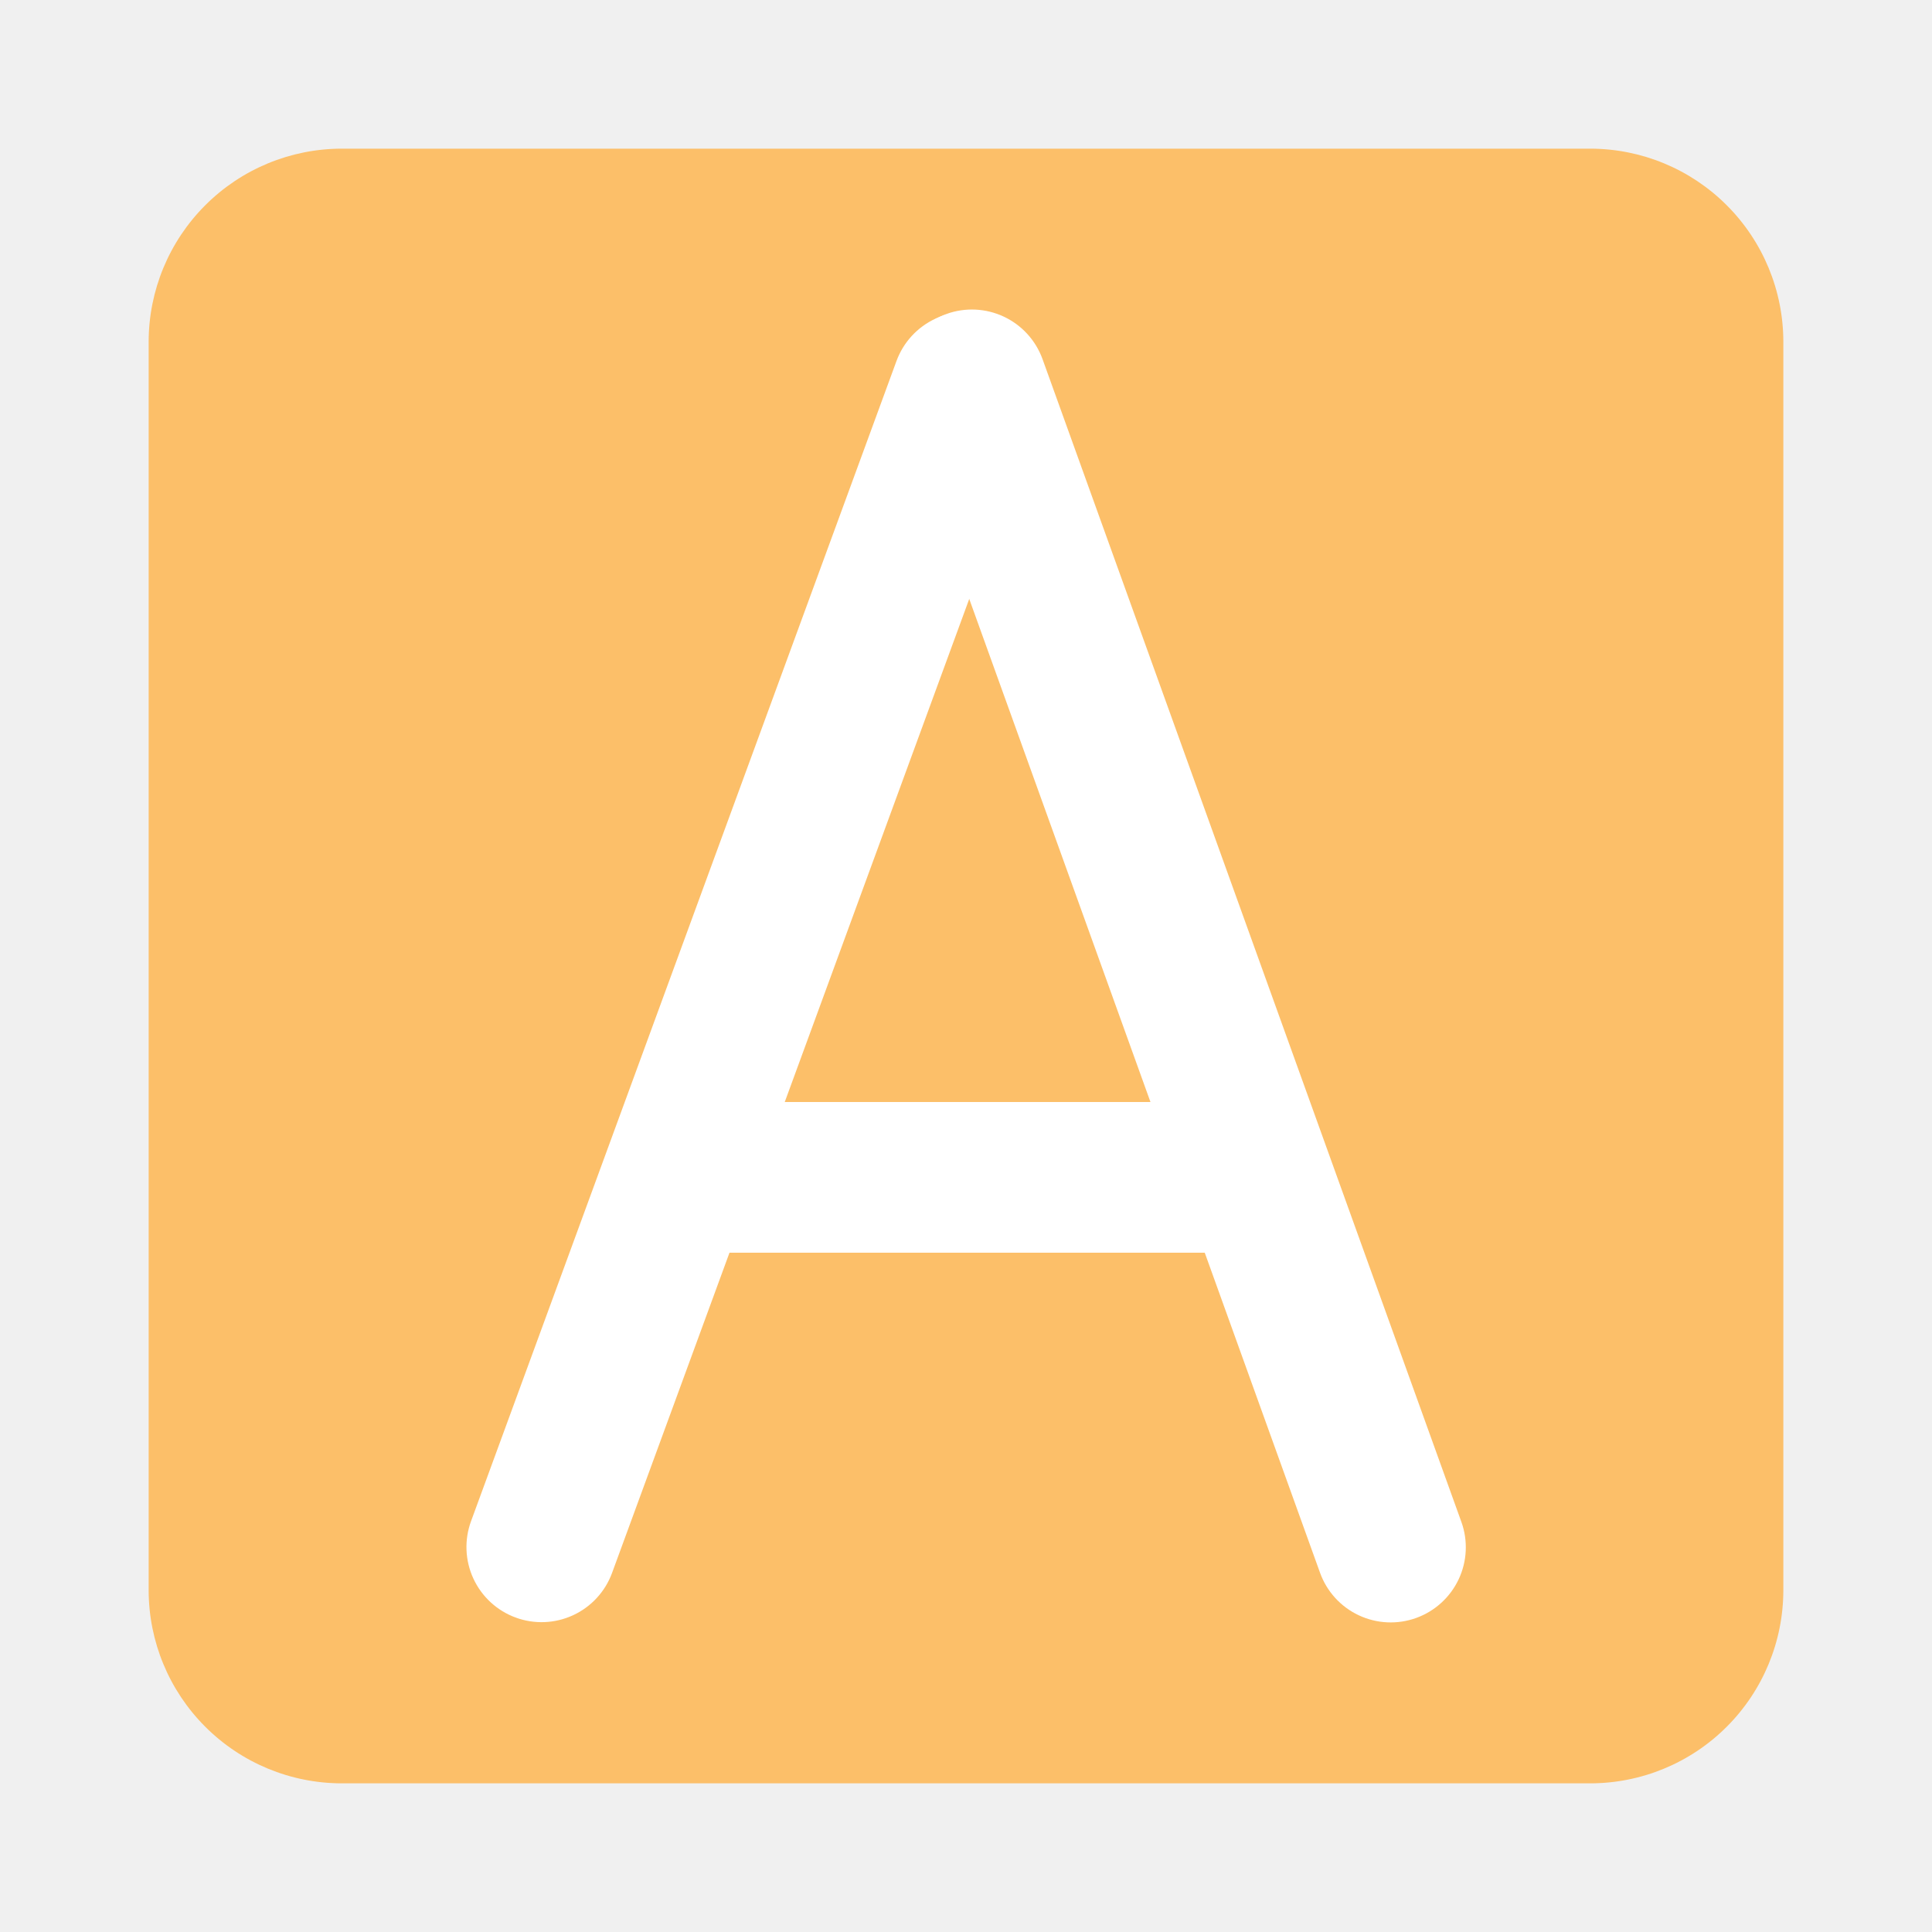
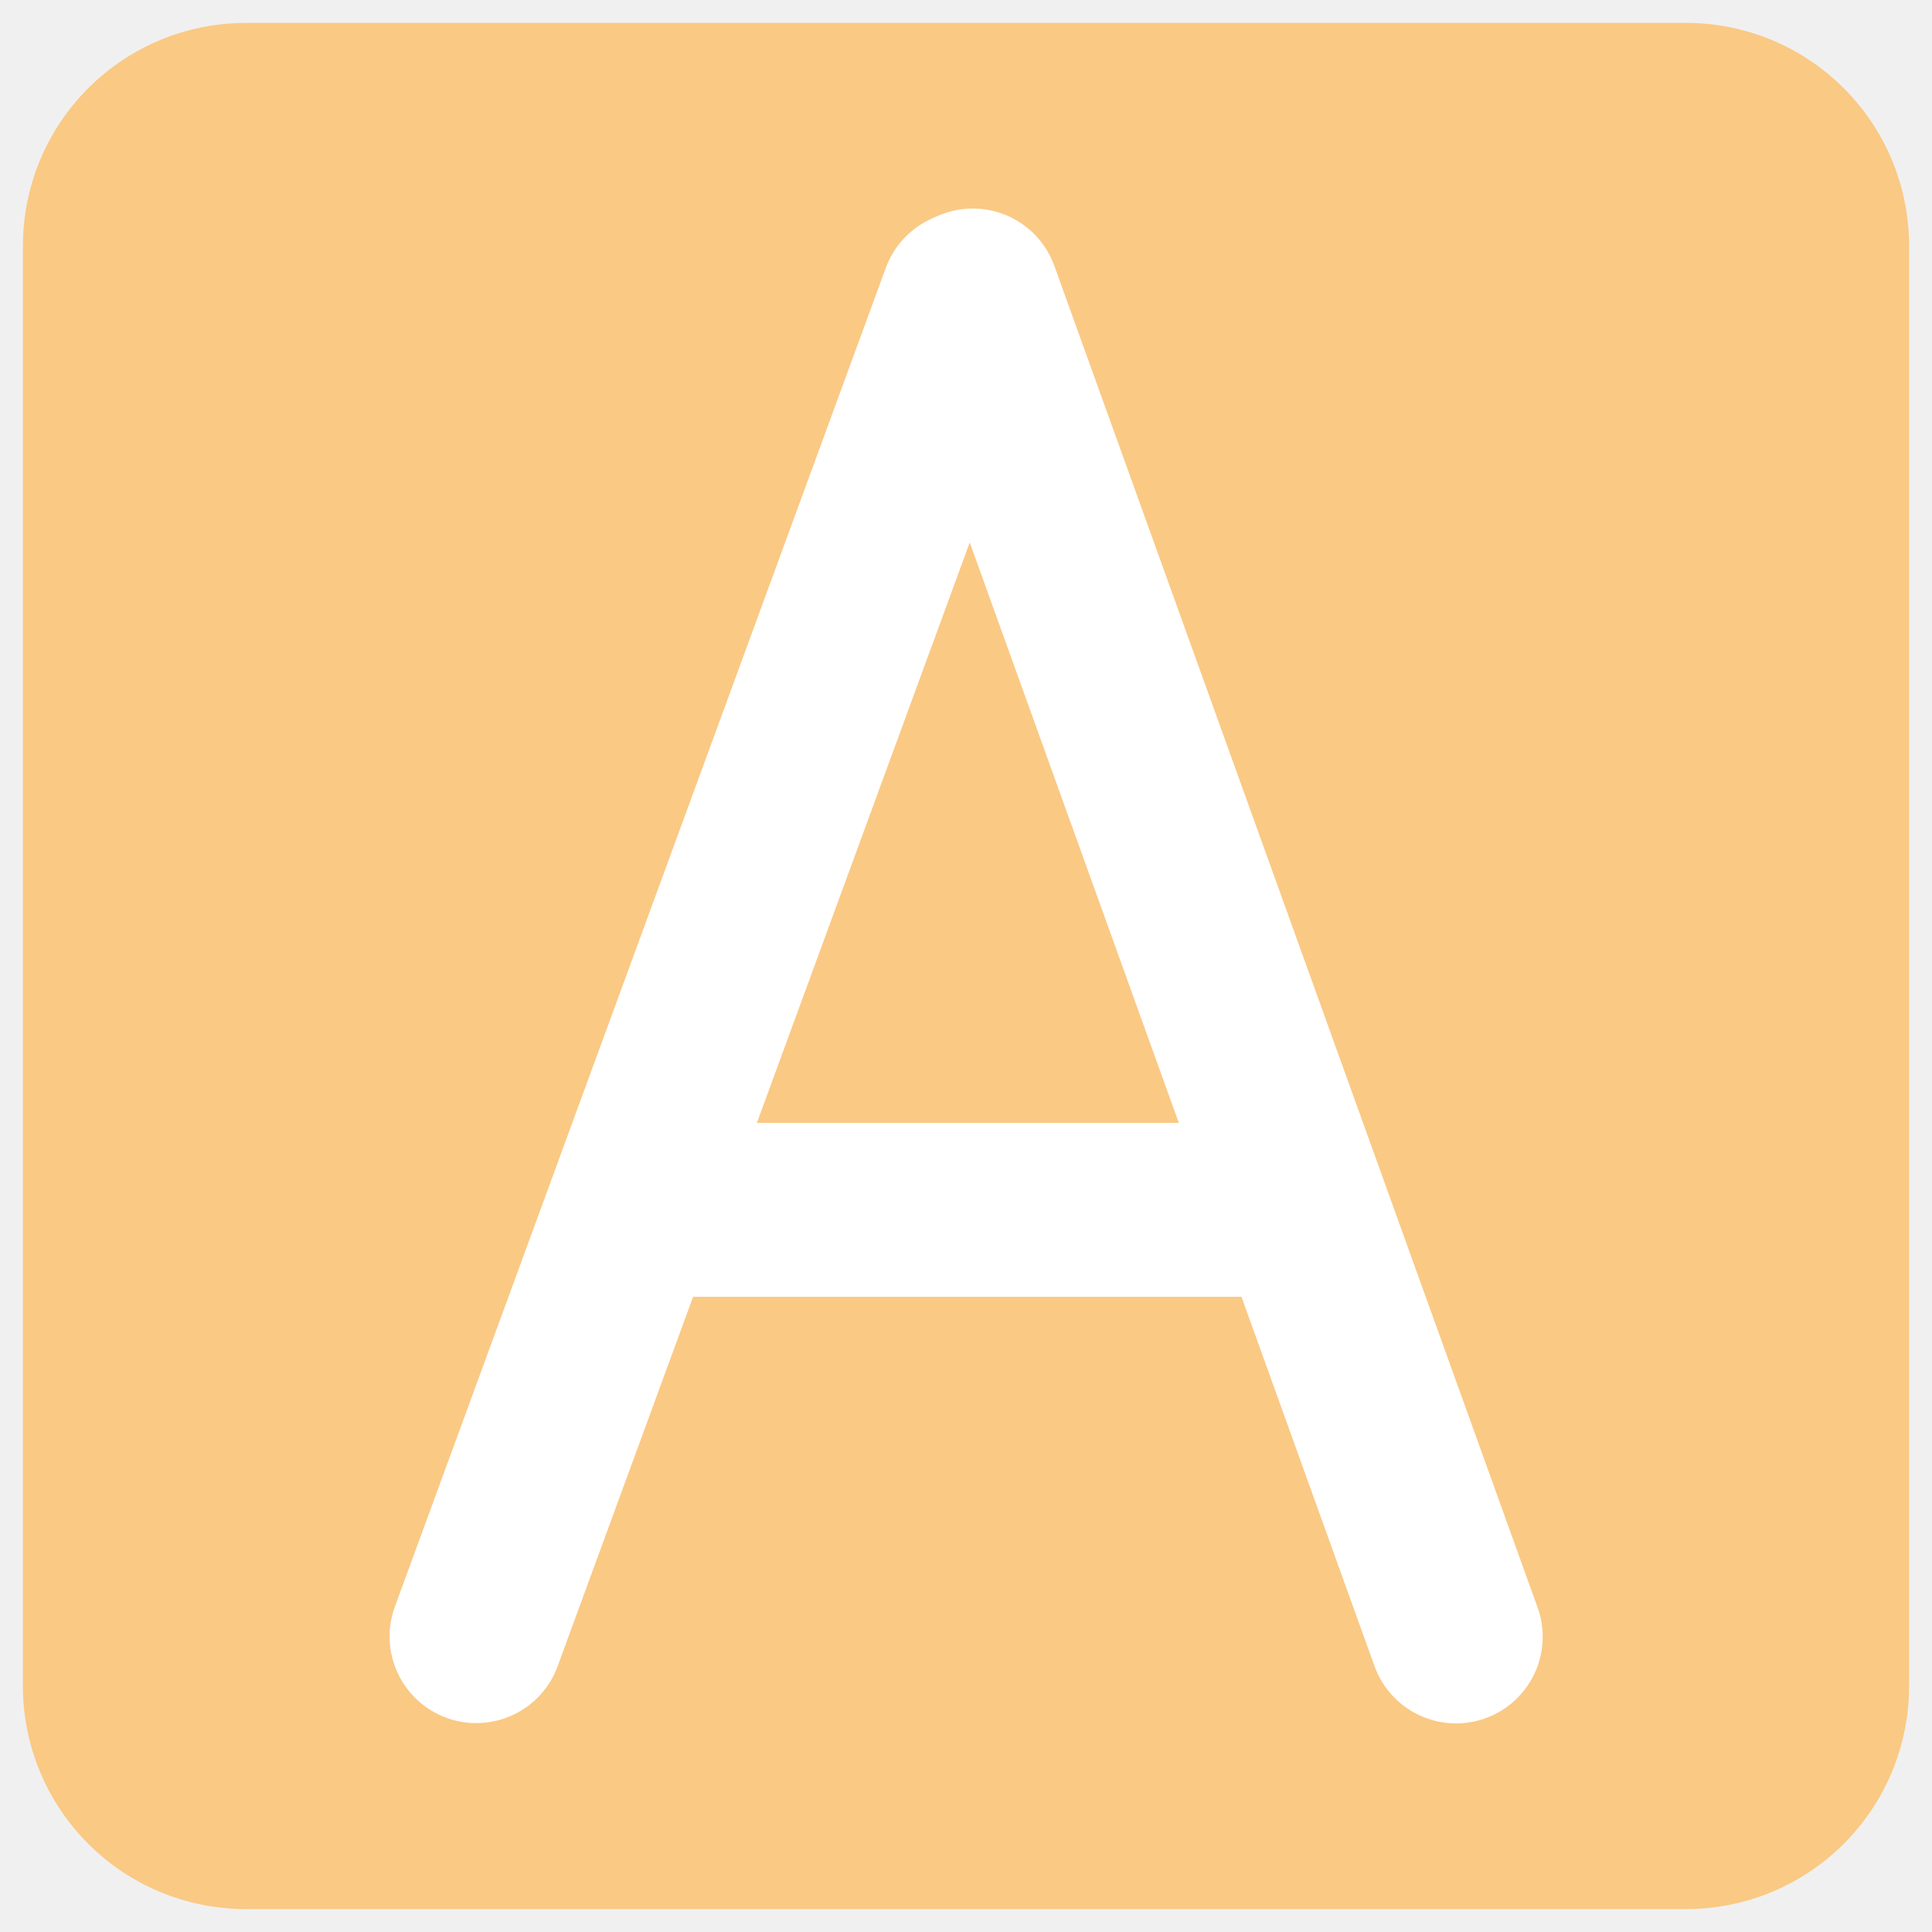
- <svg xmlns="http://www.w3.org/2000/svg" width="500" zoomAndPan="magnify" viewBox="0 0 375 375" height="500" preserveAspectRatio="xMidYMid meet" version="1.2">
+ <svg xmlns="http://www.w3.org/2000/svg" width="500" zoomAndPan="magnify" viewBox="25 25 325 325" height="500" preserveAspectRatio="xMidYMid meet" version="1.2">
  <defs>
    <filter x="0%" y="0%" width="100%" filterUnits="objectBoundingBox" id="8c1ab651e7" height="100%">
      <feColorMatrix values="0 0 0 0 1 0 0 0 0 1 0 0 0 0 1 0 0 0 1 0" type="matrix" in="SourceGraphic" />
    </filter>
    <clipPath id="9f12ac96b4">
      <path d="M 0.801 0.801 L 318.145 0.801 L 318.145 318.145 L 0.801 318.145 Z M 0.801 0.801 " />
    </clipPath>
    <clipPath id="e649f3f7d4">
      <path d="M 38.355 0.855 L 280.645 0.855 C 290.59 0.855 300.129 4.805 307.16 11.84 C 314.195 18.871 318.145 28.41 318.145 38.355 L 318.145 280.645 C 318.145 290.59 314.195 300.129 307.16 307.16 C 300.129 314.195 290.59 318.145 280.645 318.145 L 38.355 318.145 C 28.41 318.145 18.871 314.195 11.84 307.16 C 4.805 300.129 0.855 290.59 0.855 280.645 L 0.855 38.355 C 0.855 28.41 4.805 18.871 11.84 11.84 C 18.871 4.805 28.41 0.855 38.355 0.855 Z M 38.355 0.855 " />
    </clipPath>
    <clipPath id="f128c3c82f">
      <rect x="0" width="319" y="0" height="319" />
    </clipPath>
    <clipPath id="d6aa0124c7">
      <path d="M 90 60 L 203 60 L 203 315 L 90 315 Z M 90 60 " />
    </clipPath>
    <clipPath id="a9863e1787">
      <path d="M 206.406 66.41 L 113.746 319.09 L 86.371 309.051 L 179.031 56.371 Z M 206.406 66.41 " />
    </clipPath>
    <clipPath id="459ab0af68">
      <path d="M 201.387 80.098 L 118.801 305.301 C 117.473 308.934 114.754 311.883 111.242 313.512 C 107.734 315.137 103.727 315.301 100.094 313.969 C 96.465 312.637 93.512 309.918 91.887 306.41 C 90.262 302.902 90.098 298.895 91.43 295.262 L 174.012 70.059 C 175.344 66.43 178.062 63.477 181.57 61.852 C 185.078 60.227 189.09 60.062 192.719 61.391 C 196.352 62.723 199.301 65.441 200.93 68.949 C 202.555 72.457 202.719 76.469 201.387 80.098 Z M 201.387 80.098 " />
    </clipPath>
    <clipPath id="3a4955f770">
      <path d="M 174 60 L 285 60 L 285 315 L 174 315 Z M 174 60 " />
    </clipPath>
    <clipPath id="b053194bf0">
      <path d="M 261.16 318.988 L 169.949 65.785 L 197.383 55.902 L 288.59 309.105 Z M 261.16 318.988 " />
    </clipPath>
    <clipPath id="b096a5ac5f">
      <path d="M 256.219 305.273 L 174.926 79.598 C 173.617 75.961 173.805 71.953 175.449 68.453 C 177.098 64.953 180.066 62.254 183.703 60.941 C 187.34 59.633 191.348 59.82 194.848 61.465 C 198.348 63.113 201.047 66.082 202.359 69.719 L 283.648 295.391 C 284.961 299.027 284.773 303.039 283.125 306.539 C 281.48 310.035 278.512 312.738 274.875 314.047 C 271.238 315.359 267.227 315.168 263.73 313.523 C 260.23 311.879 257.527 308.91 256.219 305.273 Z M 256.219 305.273 " />
    </clipPath>
    <clipPath id="61aec54af4">
      <path d="M 128.164 213.902 L 248 213.902 L 248 243.148 L 128.164 243.148 Z M 128.164 213.902 " />
    </clipPath>
    <clipPath id="3b289e3235">
      <path d="M 135.664 213.902 L 240.465 213.902 C 242.453 213.902 244.363 214.695 245.77 216.102 C 247.176 217.508 247.965 219.414 247.965 221.402 L 247.965 235.648 C 247.965 237.641 247.176 239.547 245.77 240.953 C 244.363 242.359 242.453 243.148 240.465 243.148 L 135.664 243.148 C 133.676 243.148 131.77 242.359 130.359 240.953 C 128.953 239.547 128.164 237.641 128.164 235.648 L 128.164 221.402 C 128.164 219.414 128.953 217.508 130.359 216.102 C 131.77 214.695 133.676 213.902 135.664 213.902 Z M 135.664 213.902 " />
    </clipPath>
    <mask id="d44178aef2">
      <g filter="url(#8c1ab651e7)">
-         <rect x="0" width="375" y="0" height="375" style="fill:#000000;fill-opacity:0.8;stroke:none;" />
+         <rect x="0" width="375" y="0" height="375" style="fill:#ffffff;fill-opacity:0.8;stroke:none;" />
      </g>
    </mask>
  </defs>
  <g id="684e58279c">
    <g mask="url(#d44178aef2)" transform="matrix(1,0,0,1,28,28)">
      <g clip-path="url(#f128c3c82f)">
        <g clip-rule="nonzero" clip-path="url(#9f12ac96b4)">
          <g clip-rule="nonzero" clip-path="url(#e649f3f7d4)">
-             <path style=" stroke:none;fill-rule:nonzero;fill:#ffb347;fill-opacity:1;" d="M 0.855 0.855 L 318.145 0.855 L 318.145 318.145 L 0.855 318.145 Z M 0.855 0.855 " />
+             <path style=" stroke:none;fill-rule:nonzero;fill:#fcbf69;fill-opacity:1;" d="M 0.855 0.855 L 318.145 0.855 L 318.145 318.145 L 0.855 318.145 Z M 0.855 0.855 " />
          </g>
        </g>
      </g>
    </g>
    <g clip-rule="nonzero" clip-path="url(#d6aa0124c7)">
      <g clip-rule="nonzero" clip-path="url(#a9863e1787)">
        <g clip-rule="nonzero" clip-path="url(#459ab0af68)">
          <path style=" stroke:none;fill-rule:nonzero;fill:#ffffff;fill-opacity:1;" d="M 206.406 66.41 L 113.785 318.98 L 86.41 308.941 L 179.031 56.371 Z M 206.406 66.41 " />
        </g>
      </g>
    </g>
    <g clip-rule="nonzero" clip-path="url(#3a4955f770)">
      <g clip-rule="nonzero" clip-path="url(#b053194bf0)">
        <g clip-rule="nonzero" clip-path="url(#b096a5ac5f)">
          <path style=" stroke:none;fill-rule:nonzero;fill:#ffffff;fill-opacity:1;" d="M 261.16 318.988 L 169.988 65.891 L 197.422 56.012 L 288.59 309.105 Z M 261.16 318.988 " />
        </g>
      </g>
    </g>
    <g clip-rule="nonzero" clip-path="url(#61aec54af4)">
      <g clip-rule="nonzero" clip-path="url(#3b289e3235)">
        <path style=" stroke:none;fill-rule:nonzero;fill:#ffffff;fill-opacity:1;" d="M 128.164 213.902 L 248.004 213.902 L 248.004 243.148 L 128.164 243.148 Z M 128.164 213.902 " />
      </g>
    </g>
  </g>
</svg>
